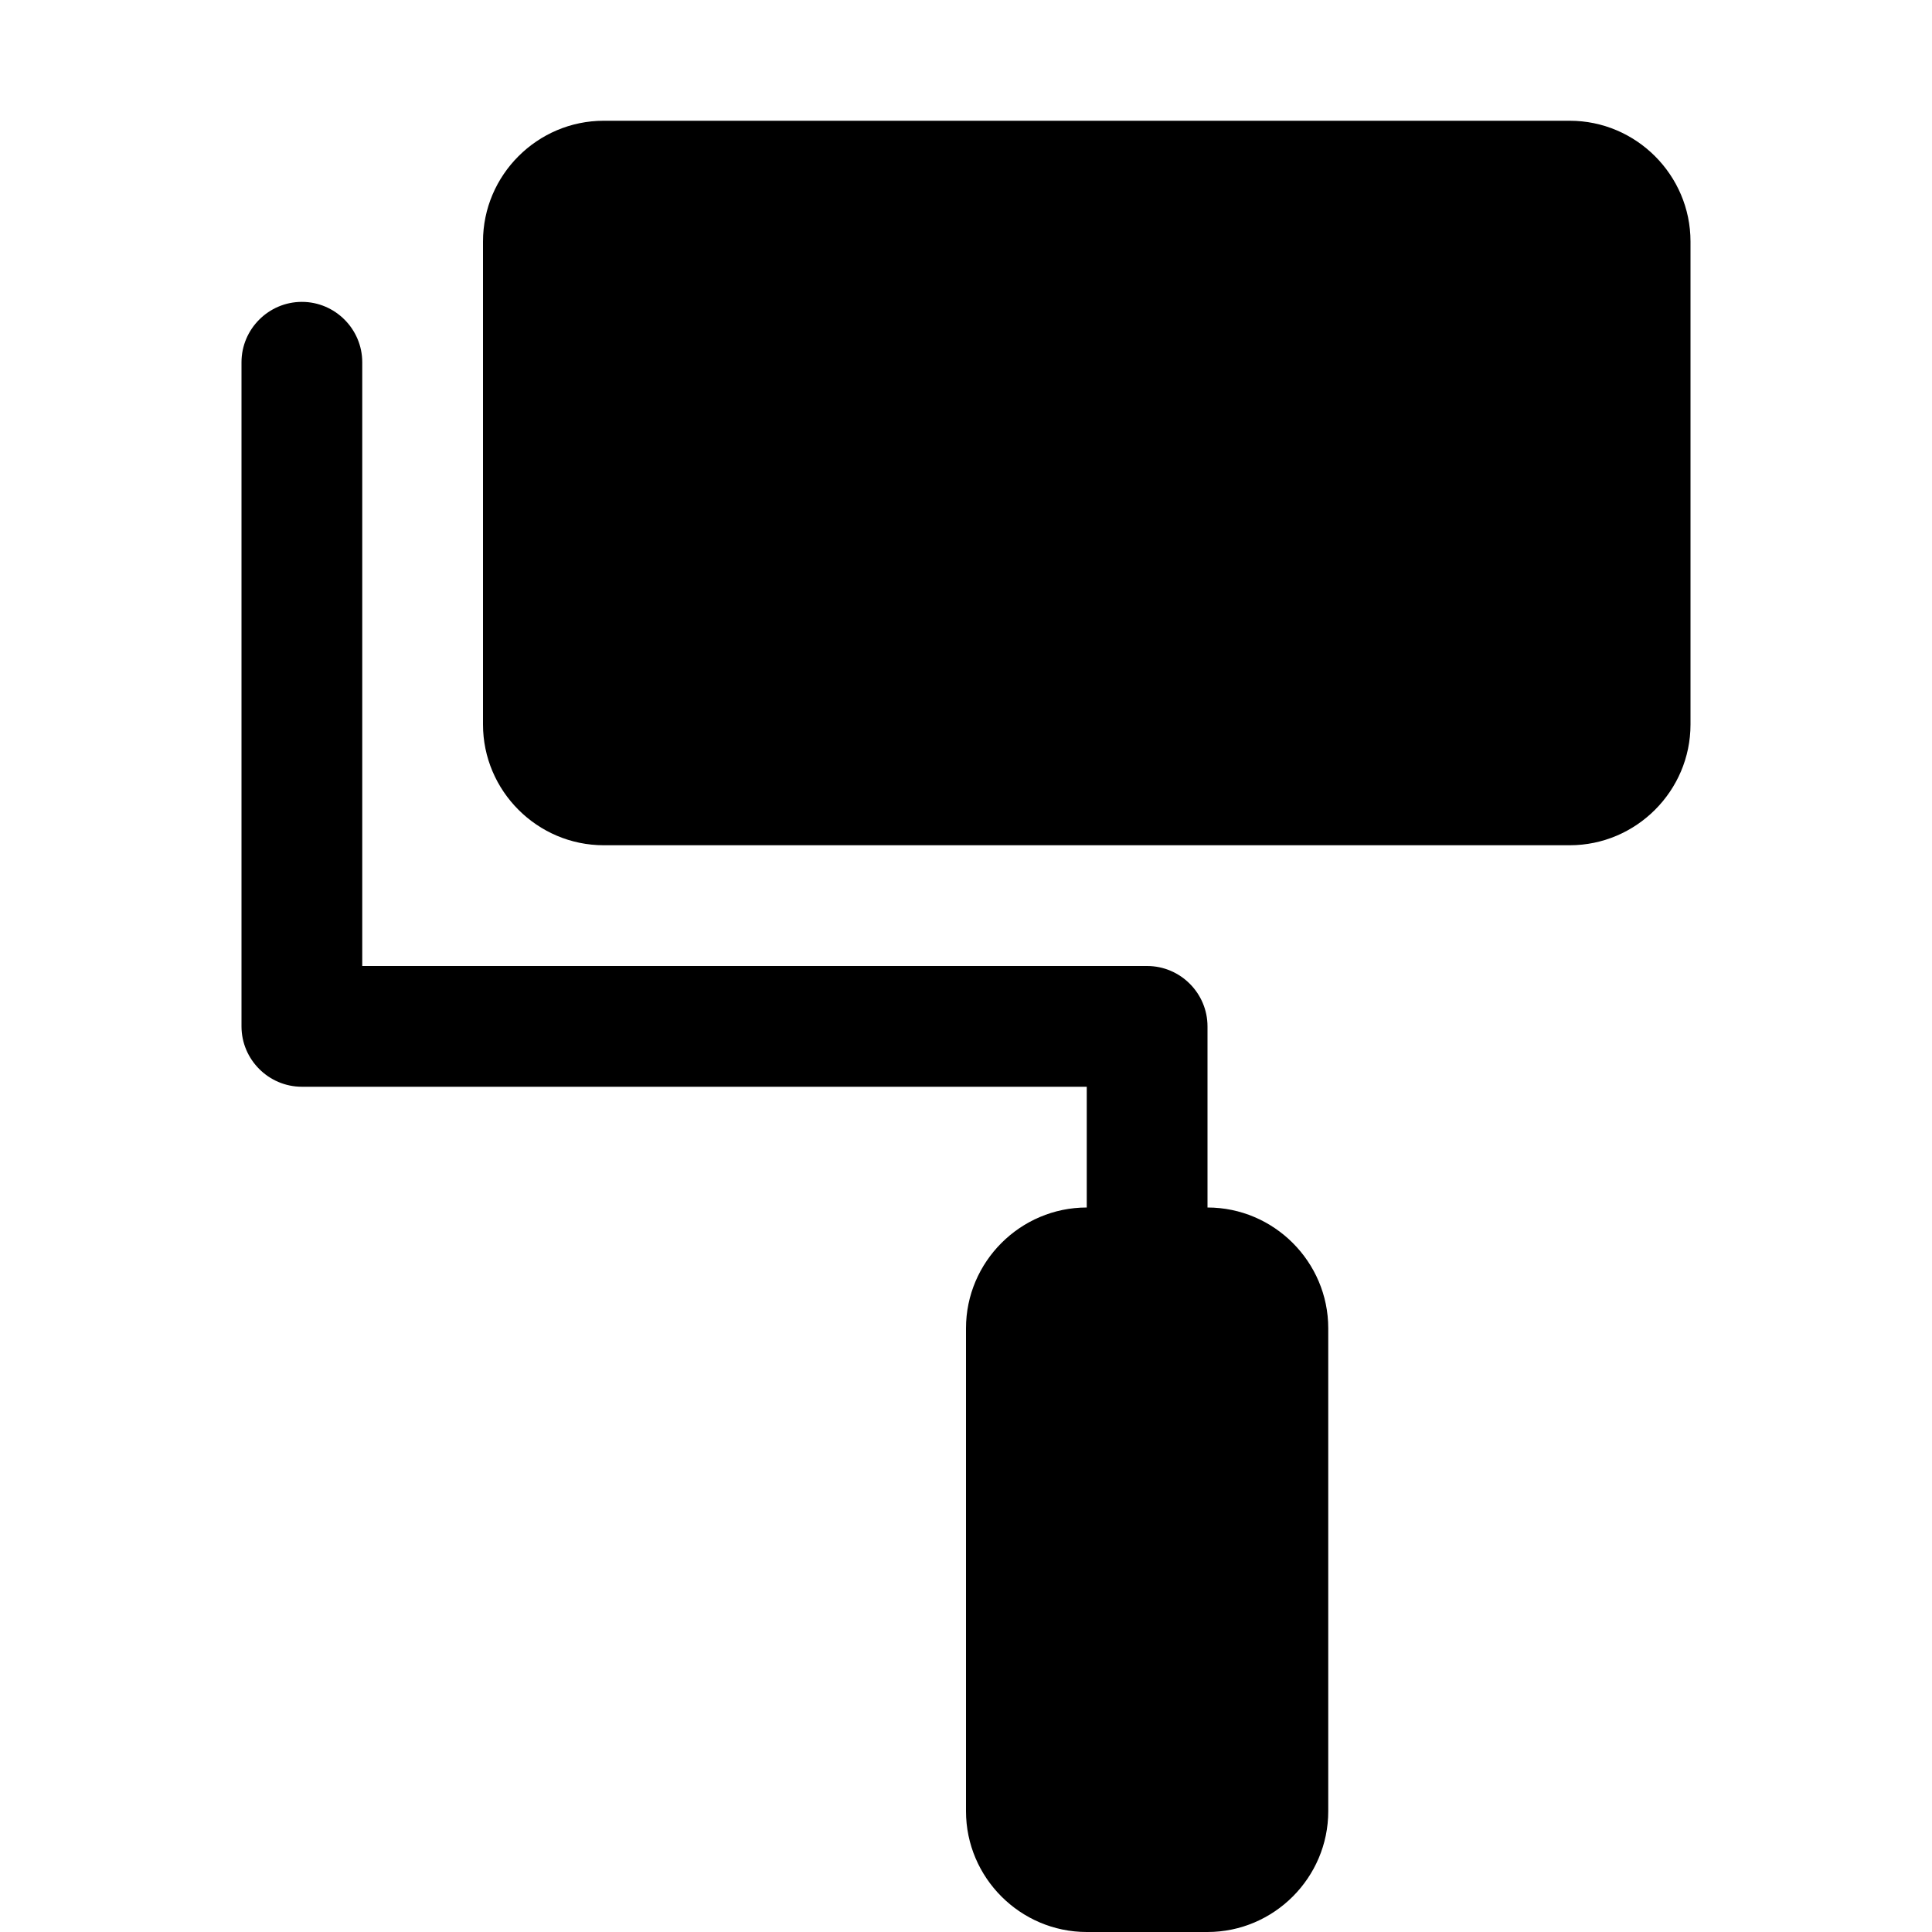
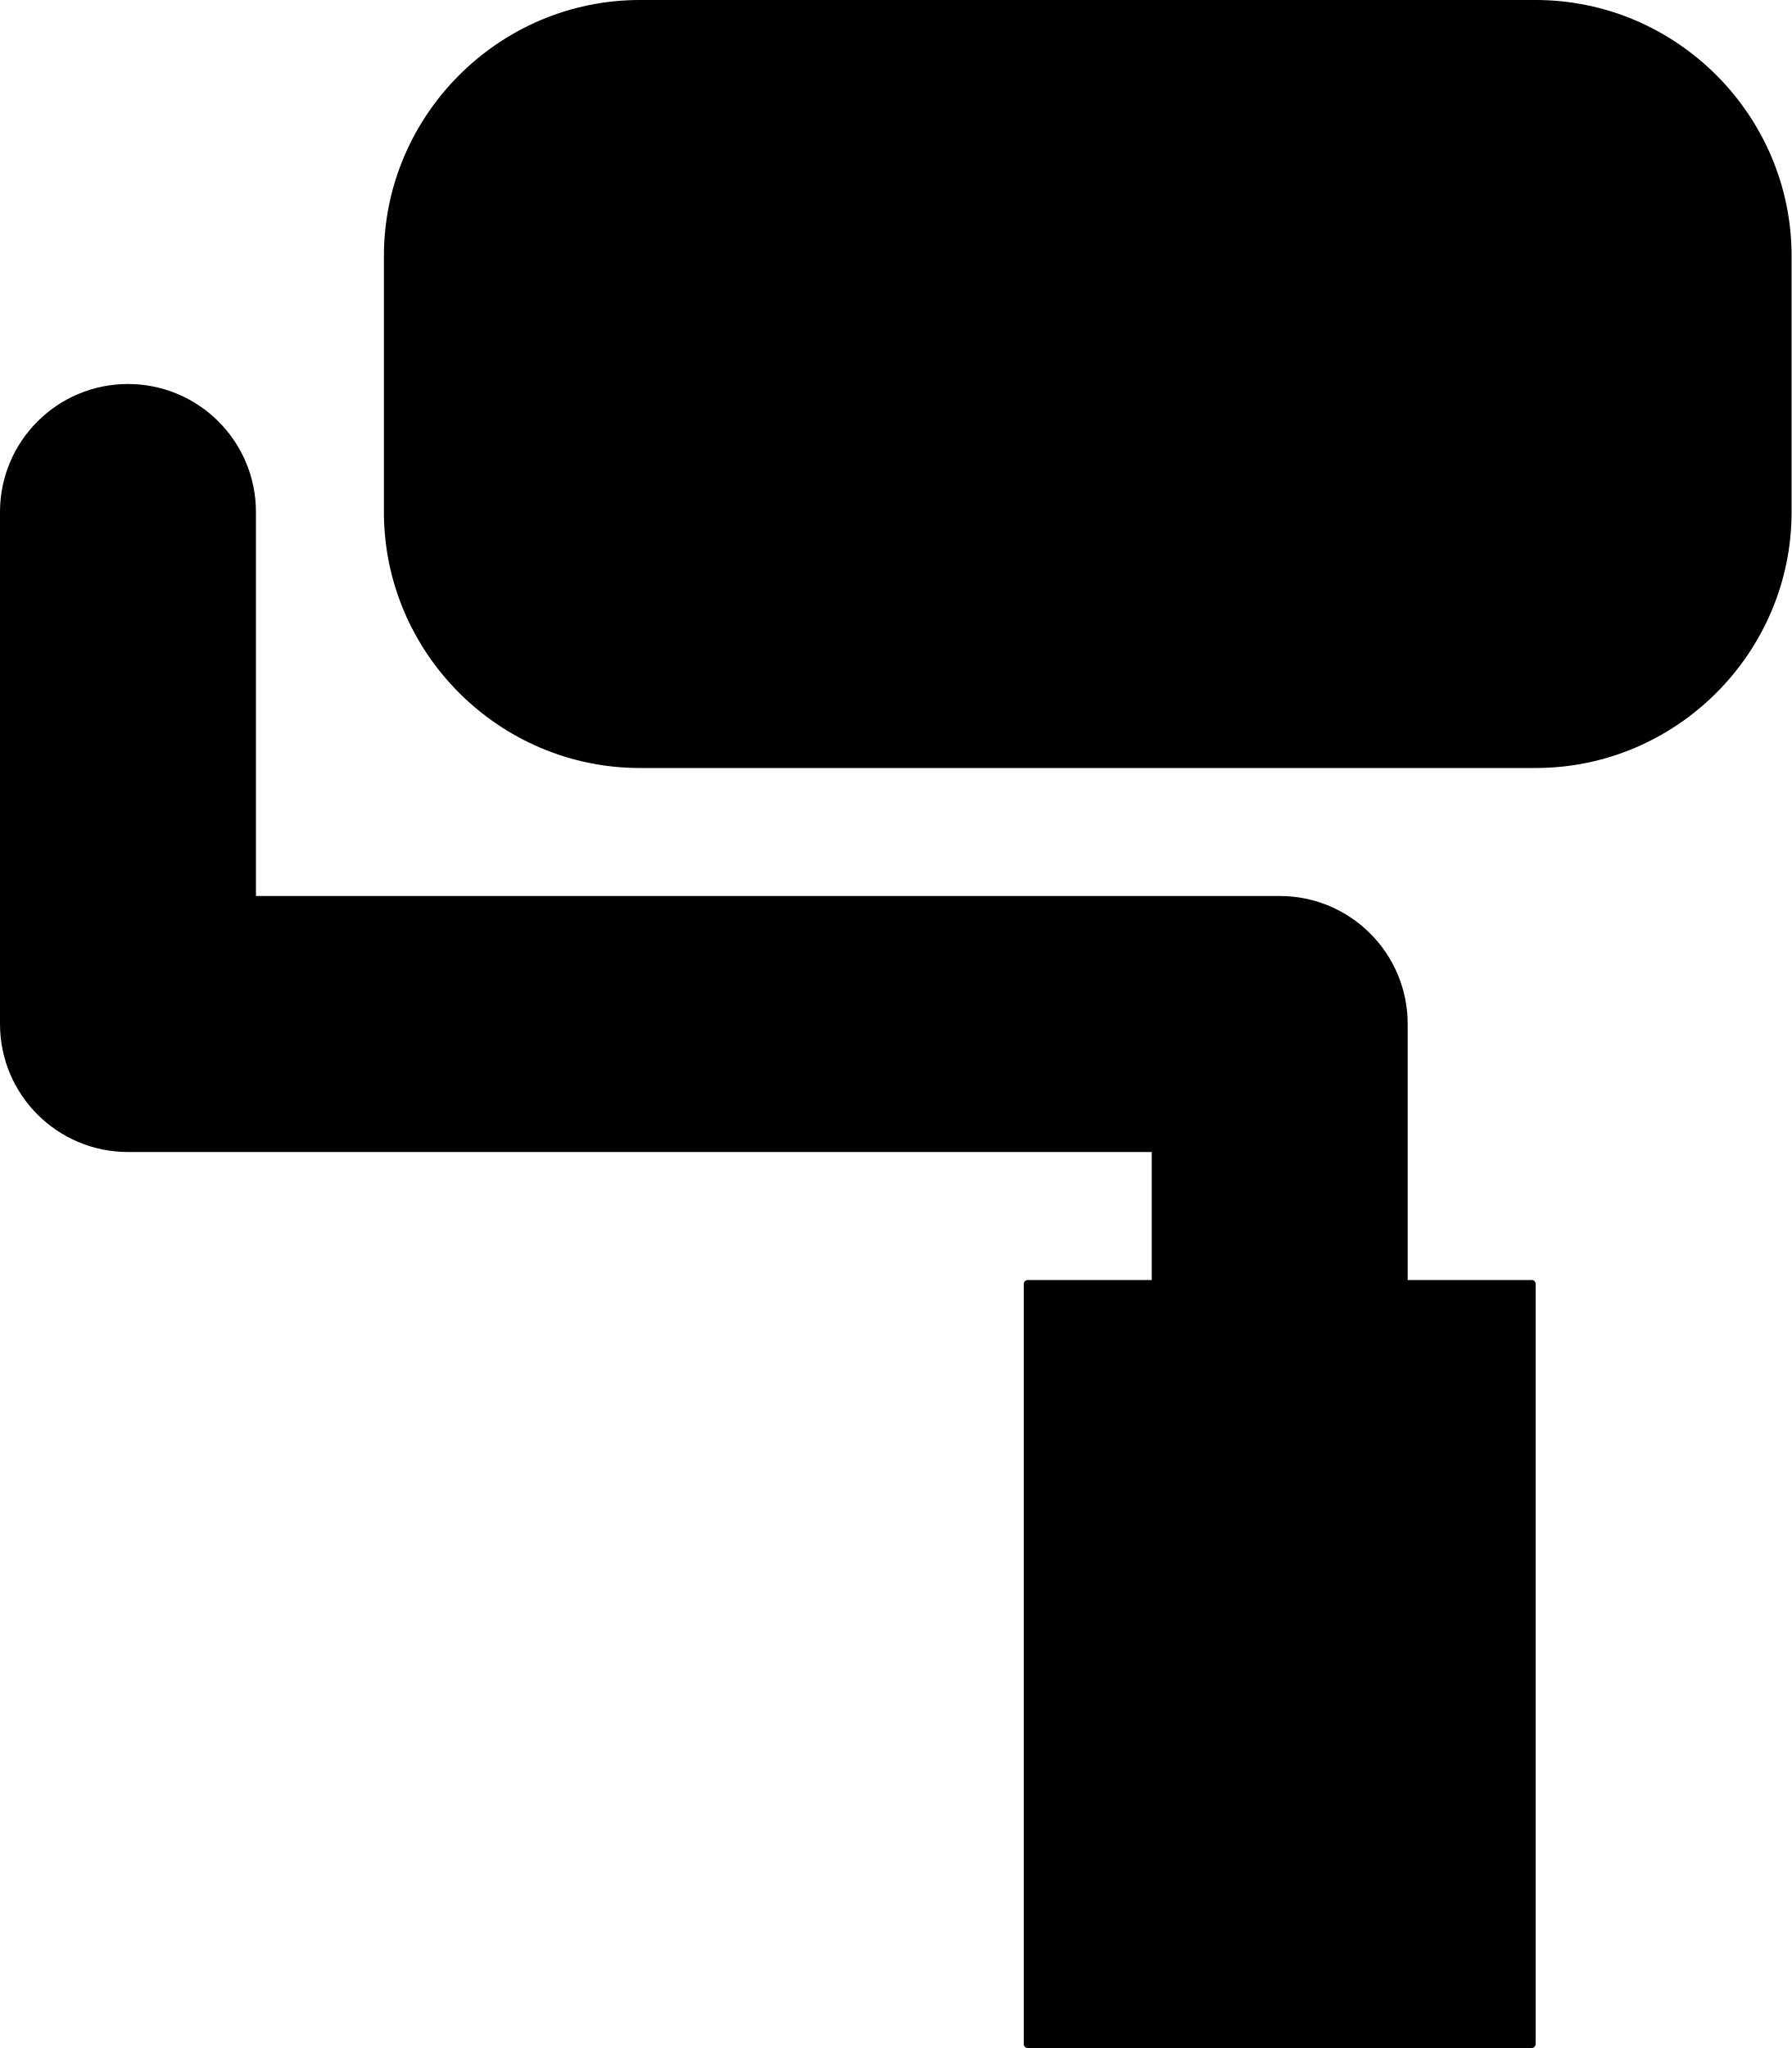
- <svg xmlns="http://www.w3.org/2000/svg" version="1.1" id="format" x="0px" y="0px" width="512px" height="512px" viewBox="0 0 512 512" enable-background="new 0 0 512 512" xml:space="preserve">
+ <svg xmlns="http://www.w3.org/2000/svg" version="1.1" id="format" x="0px" y="0px" viewBox="0 0 448 512" enable-background="new 0 0 448 512" xml:space="preserve">
  <g>
-     <path d="M416,32H160c-17.6,0-32,14.4-32,32v128c0,17.6,14.4,32,32,32h256c17.6,0,32-14.4,32-32V64   C448,46.4,433.6,32,416,32z" />
-     <path d="M320,320v-48c0-8.8-7.2-16-16-16H96V96c0-8.8-7.2-16-16-16s-16,7.2-16,16v176c0,8.8,7.2,16,16,16h208v32   c-17.6,0-32,14.4-32,32v128c0,17.6,14.4,32,32,32h32c17.6,0,32-14.4,32-32V352C352,334.4,337.6,320,320,320z" />
+     <path d="M384,0H160c-35.2,0-64,28.8-64,64v64c0,35.2,28.8,64,64,64h224c35.2,0,64-28.8,64-64V64C448,28.8,419.2,0,384,0z" />
+     <path d="M383,320h-31v-64c0-17.673-14.327-32-32-32H64v-96c0-17.673-14.327-32-32-32S0,110.327,0,128v128   c0,17.673,14.327,32,32,32h256v32h-31c-0.55,0-1,0.45-1,1v190c0,0.55,0.45,1,1,1h126c0.55,0,1-0.45,1-1V321   C384,320.45,383.55,320,383,320z" />
  </g>
</svg>
